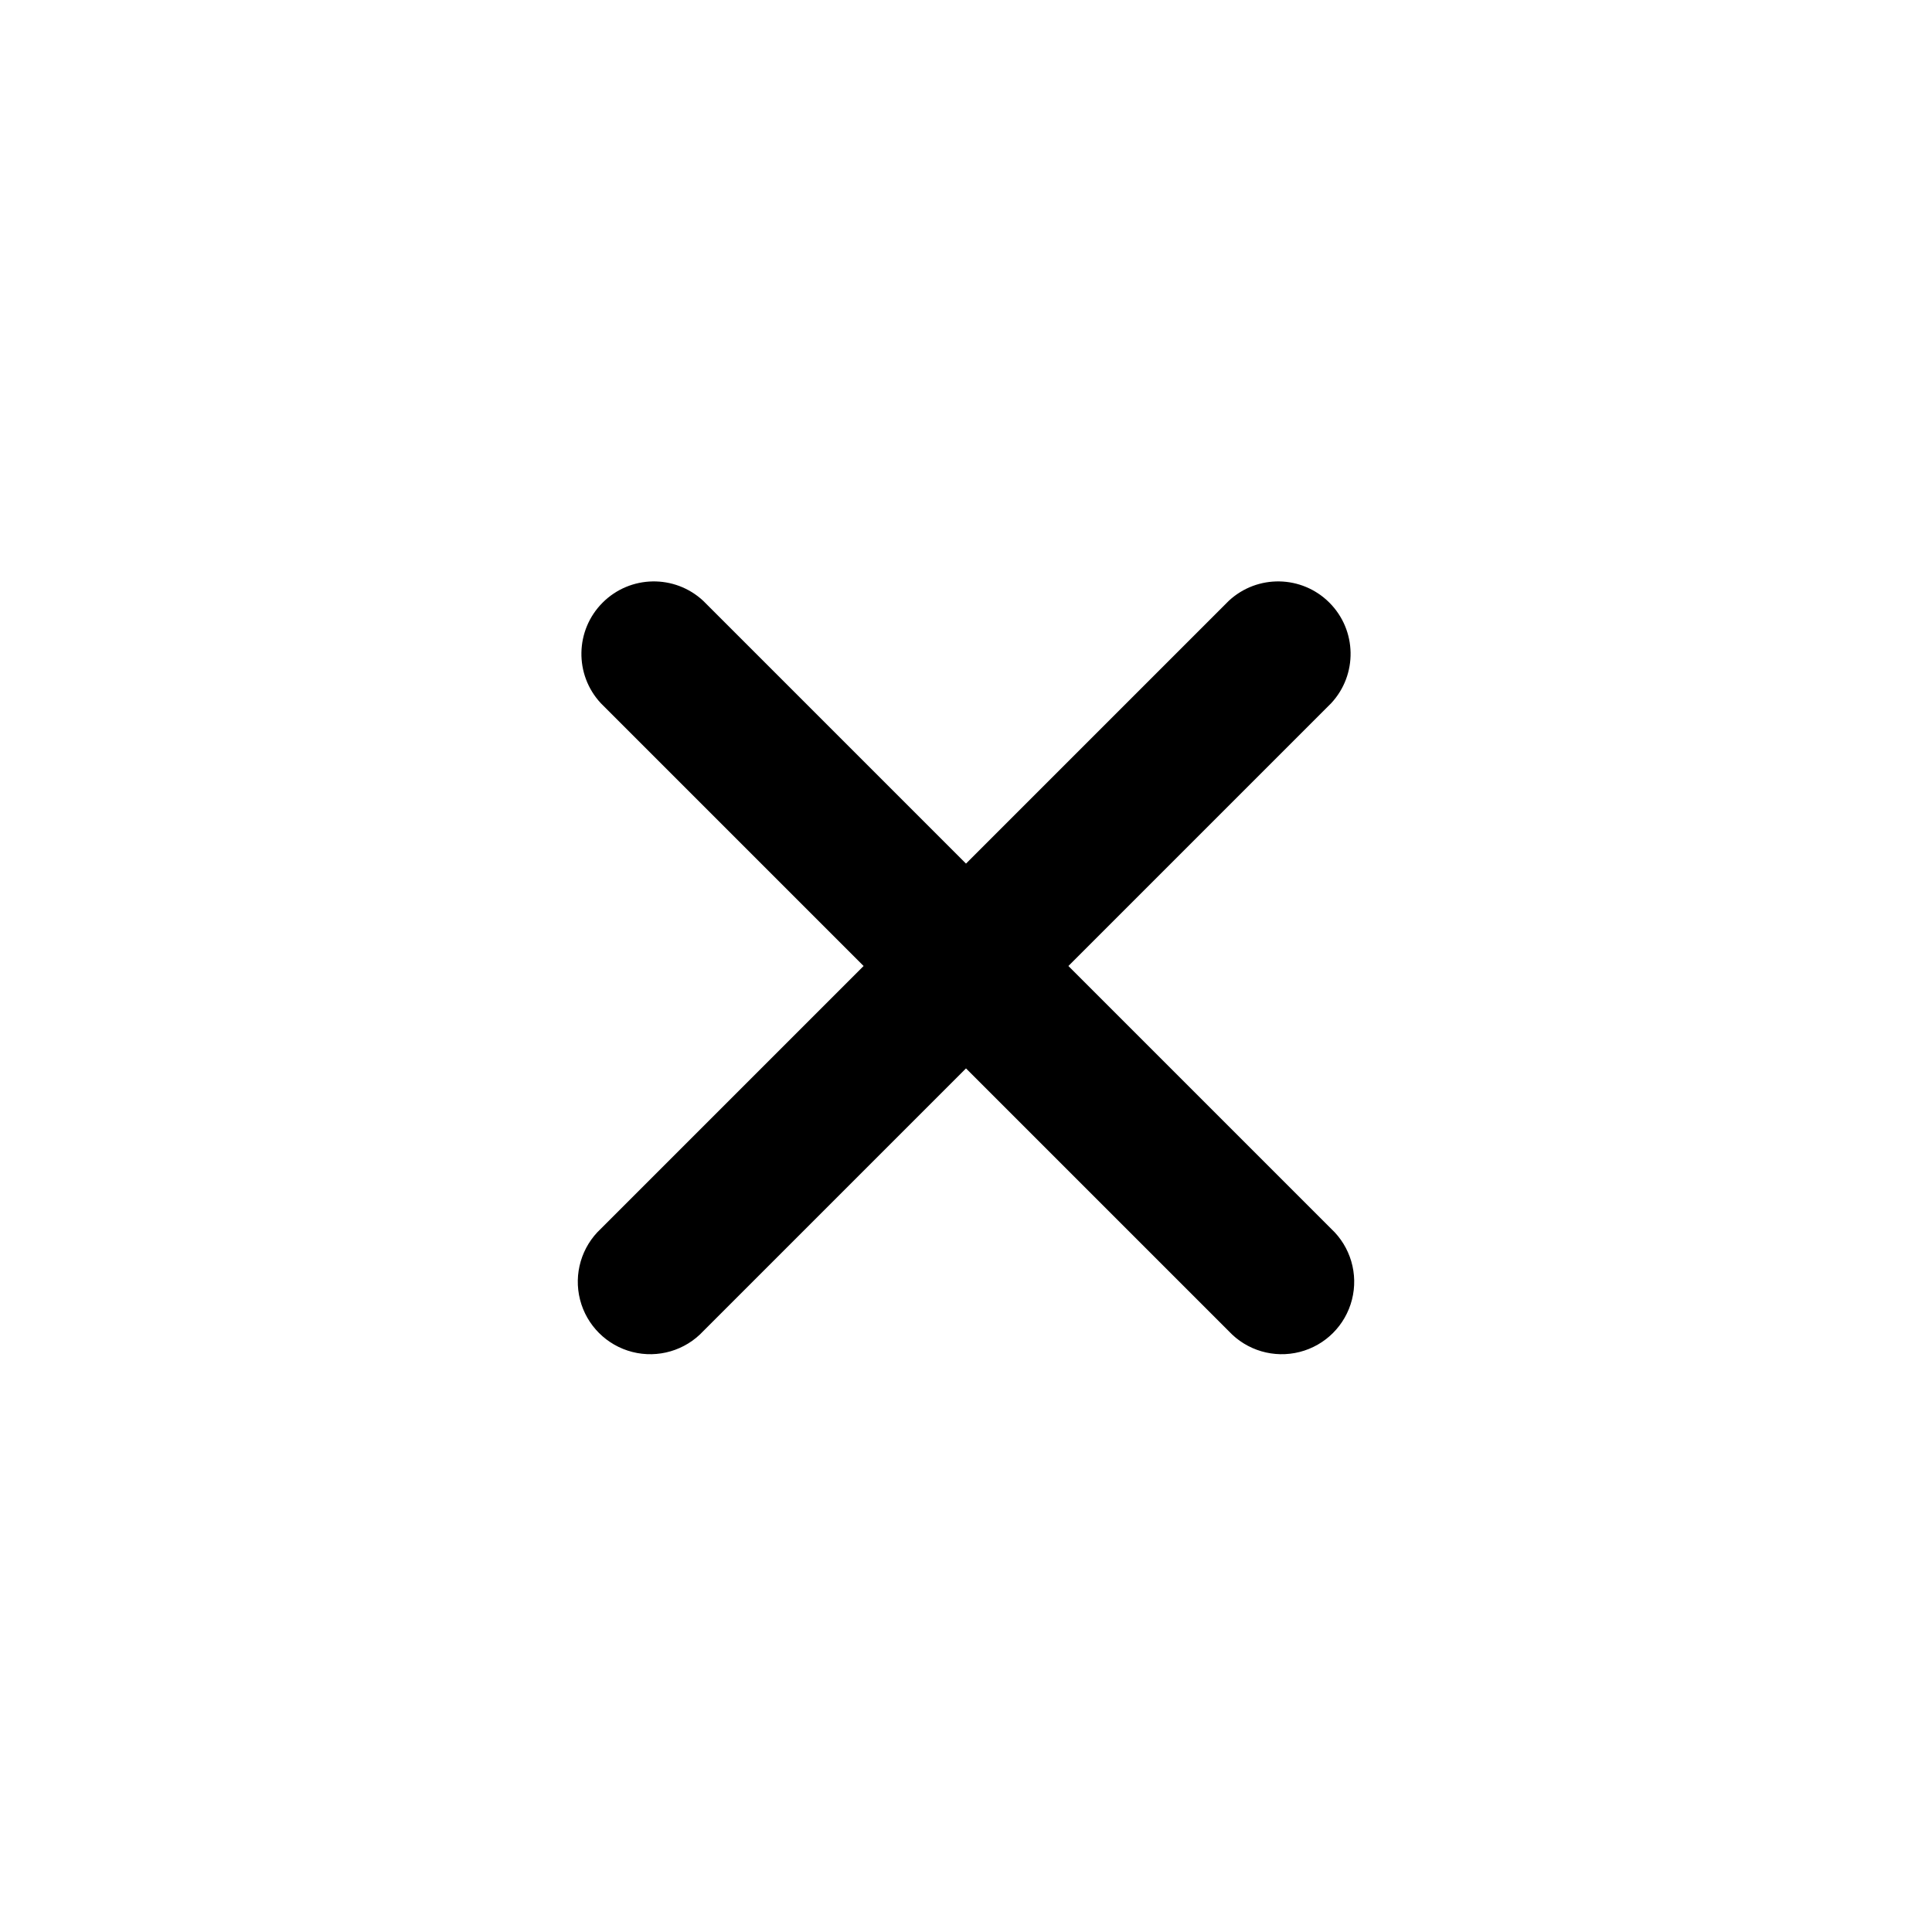
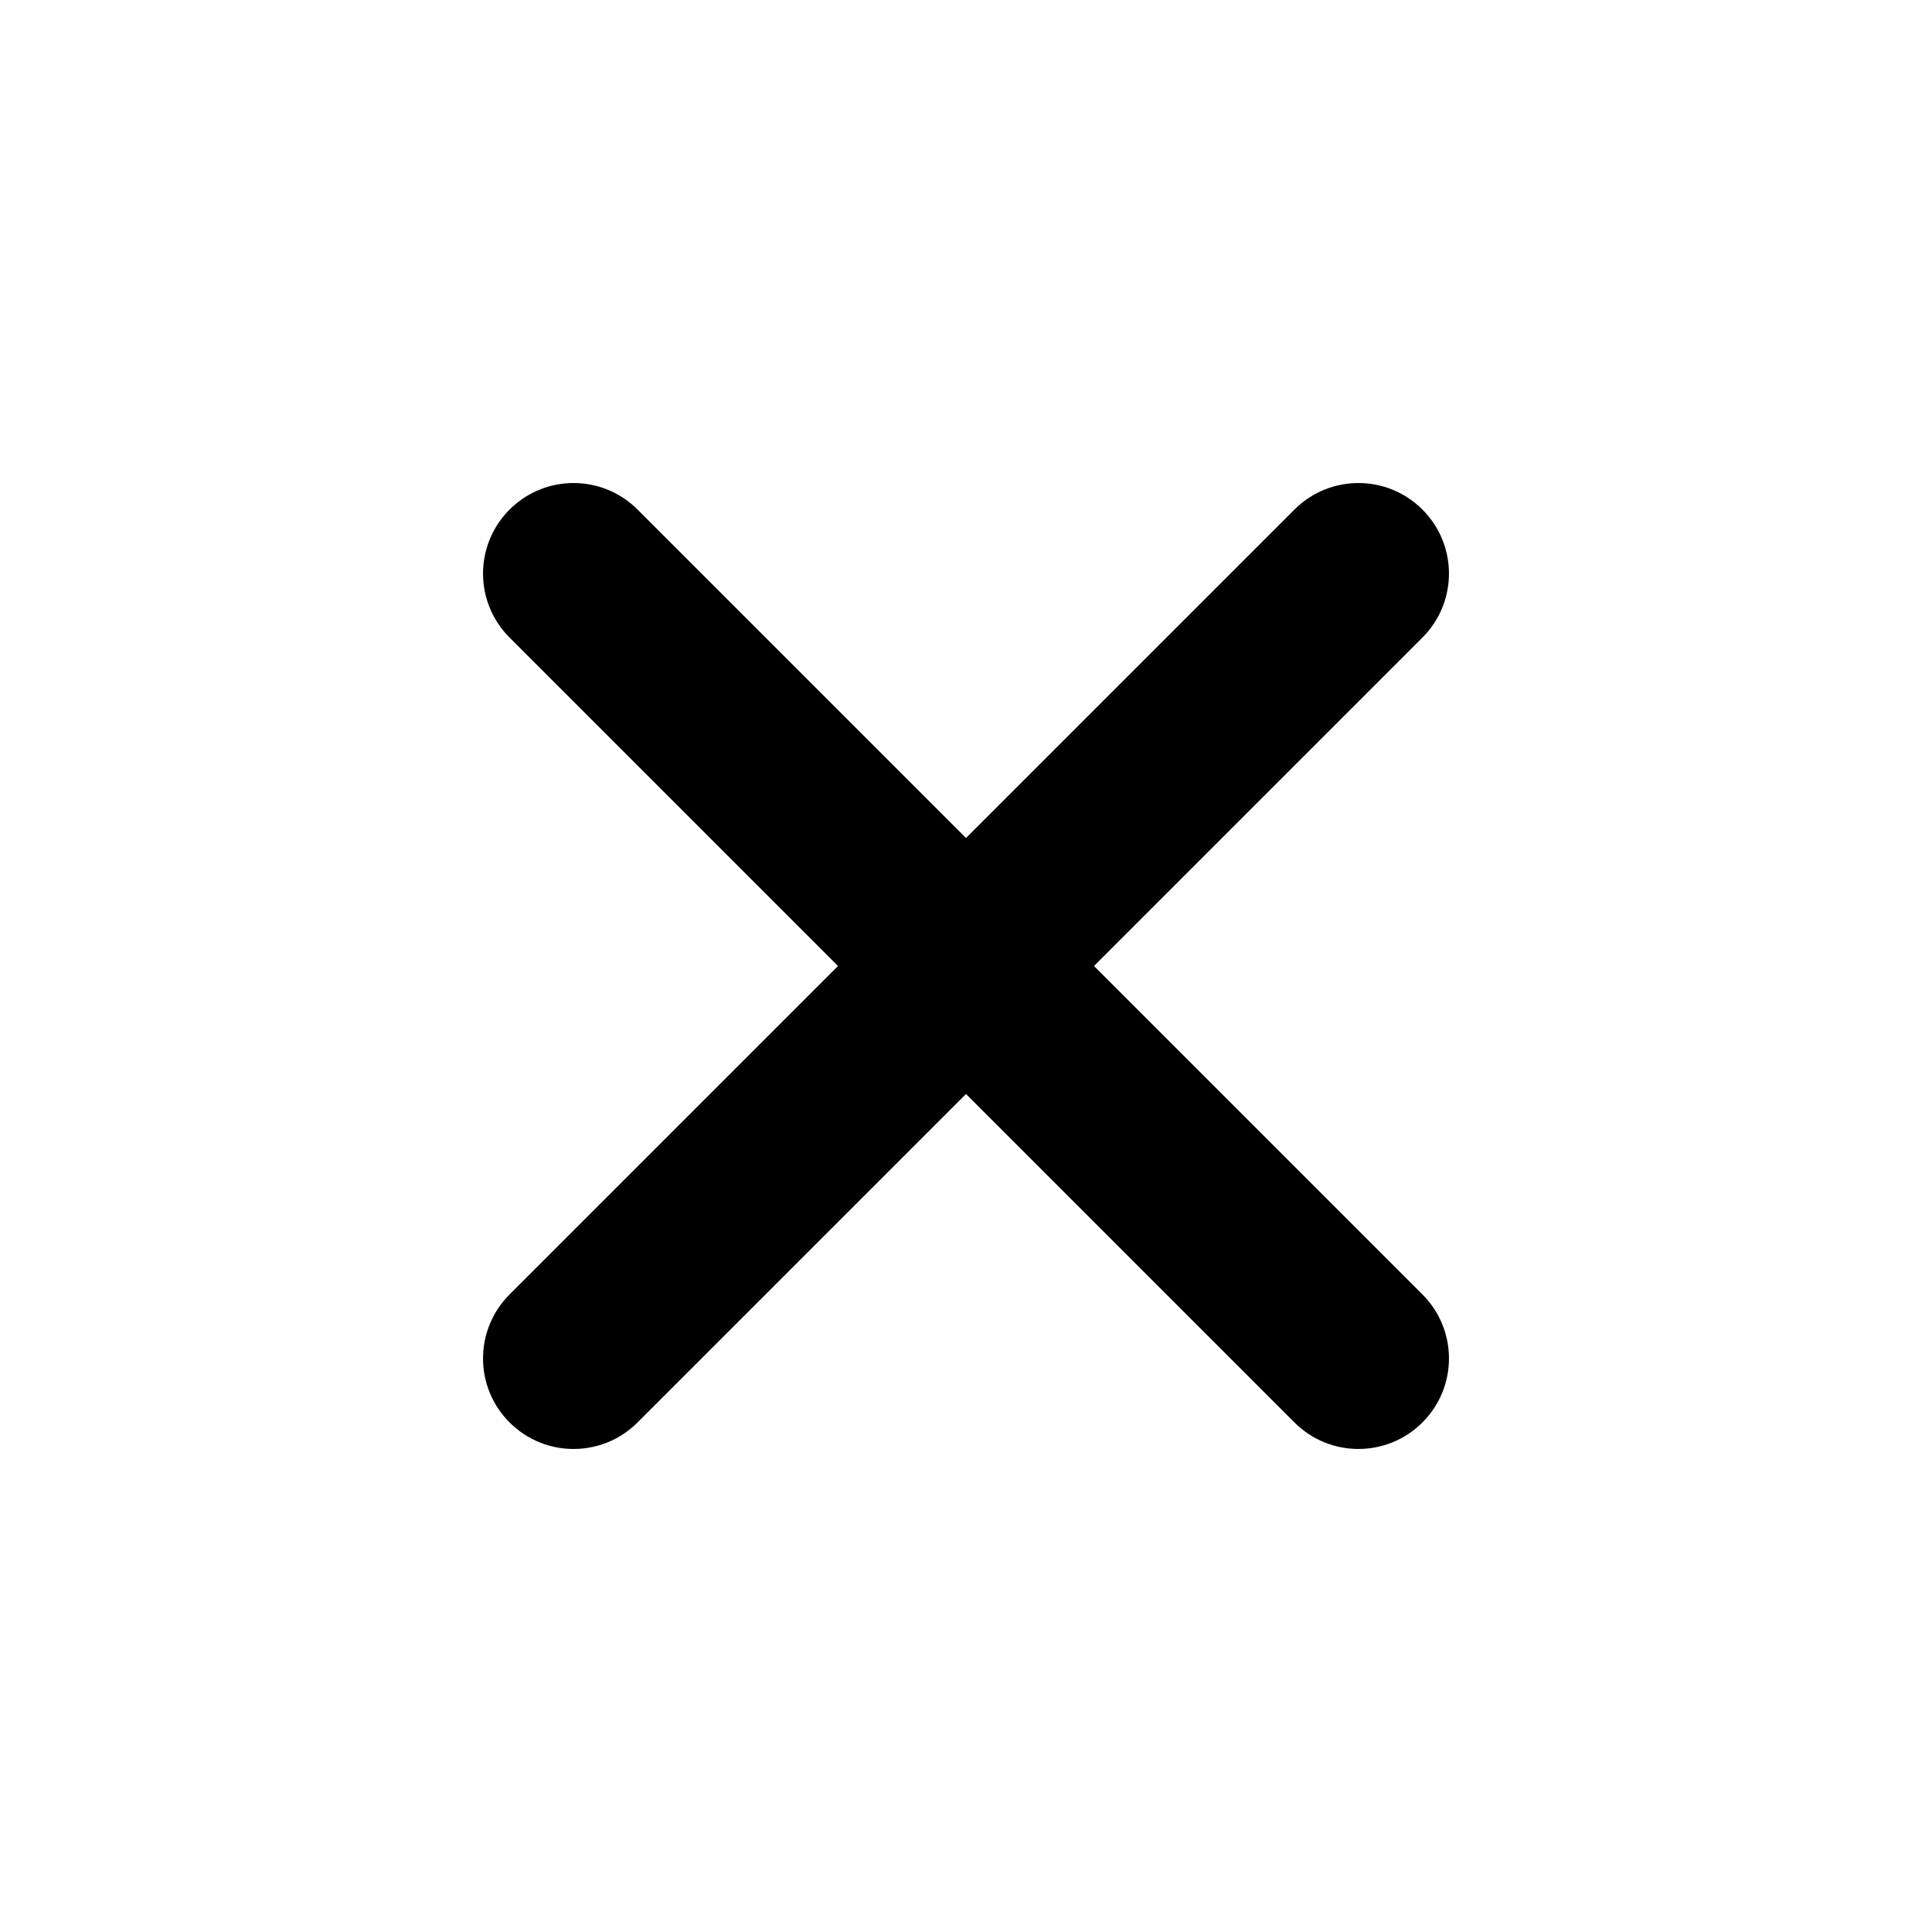
- <svg xmlns="http://www.w3.org/2000/svg" viewBox="0 0 20 20">
-   <path d="M12.72 13.78a.75.75 0 1 0 1.06-1.06l-2.72-2.72 2.72-2.72a.75.75 0 0 0-1.06-1.06l-2.72 2.72-2.72-2.72a.75.75 0 0 0-1.06 1.06l2.72 2.72-2.72 2.72a.75.75 0 1 0 1.06 1.06l2.72-2.72 2.72 2.72Z" />
+ <svg xmlns="http://www.w3.org/2000/svg" viewBox="0 0 16 16">
+   <path d="M10.72 11.78c.293.293.767.293 1.06 0 .293-.293.293-.767 0-1.06l-2.72-2.72 2.72-2.72c.293-.293.293-.767 0-1.06-.293-.293-.767-.293-1.06 0l-2.72 2.72-2.72-2.72c-.293-.293-.767-.293-1.06 0-.293.293-.293.767 0 1.06l2.72 2.72-2.72 2.72c-.293.293-.293.767 0 1.06.293.293.767.293 1.06 0l2.72-2.72 2.72 2.72Z" />
</svg>
